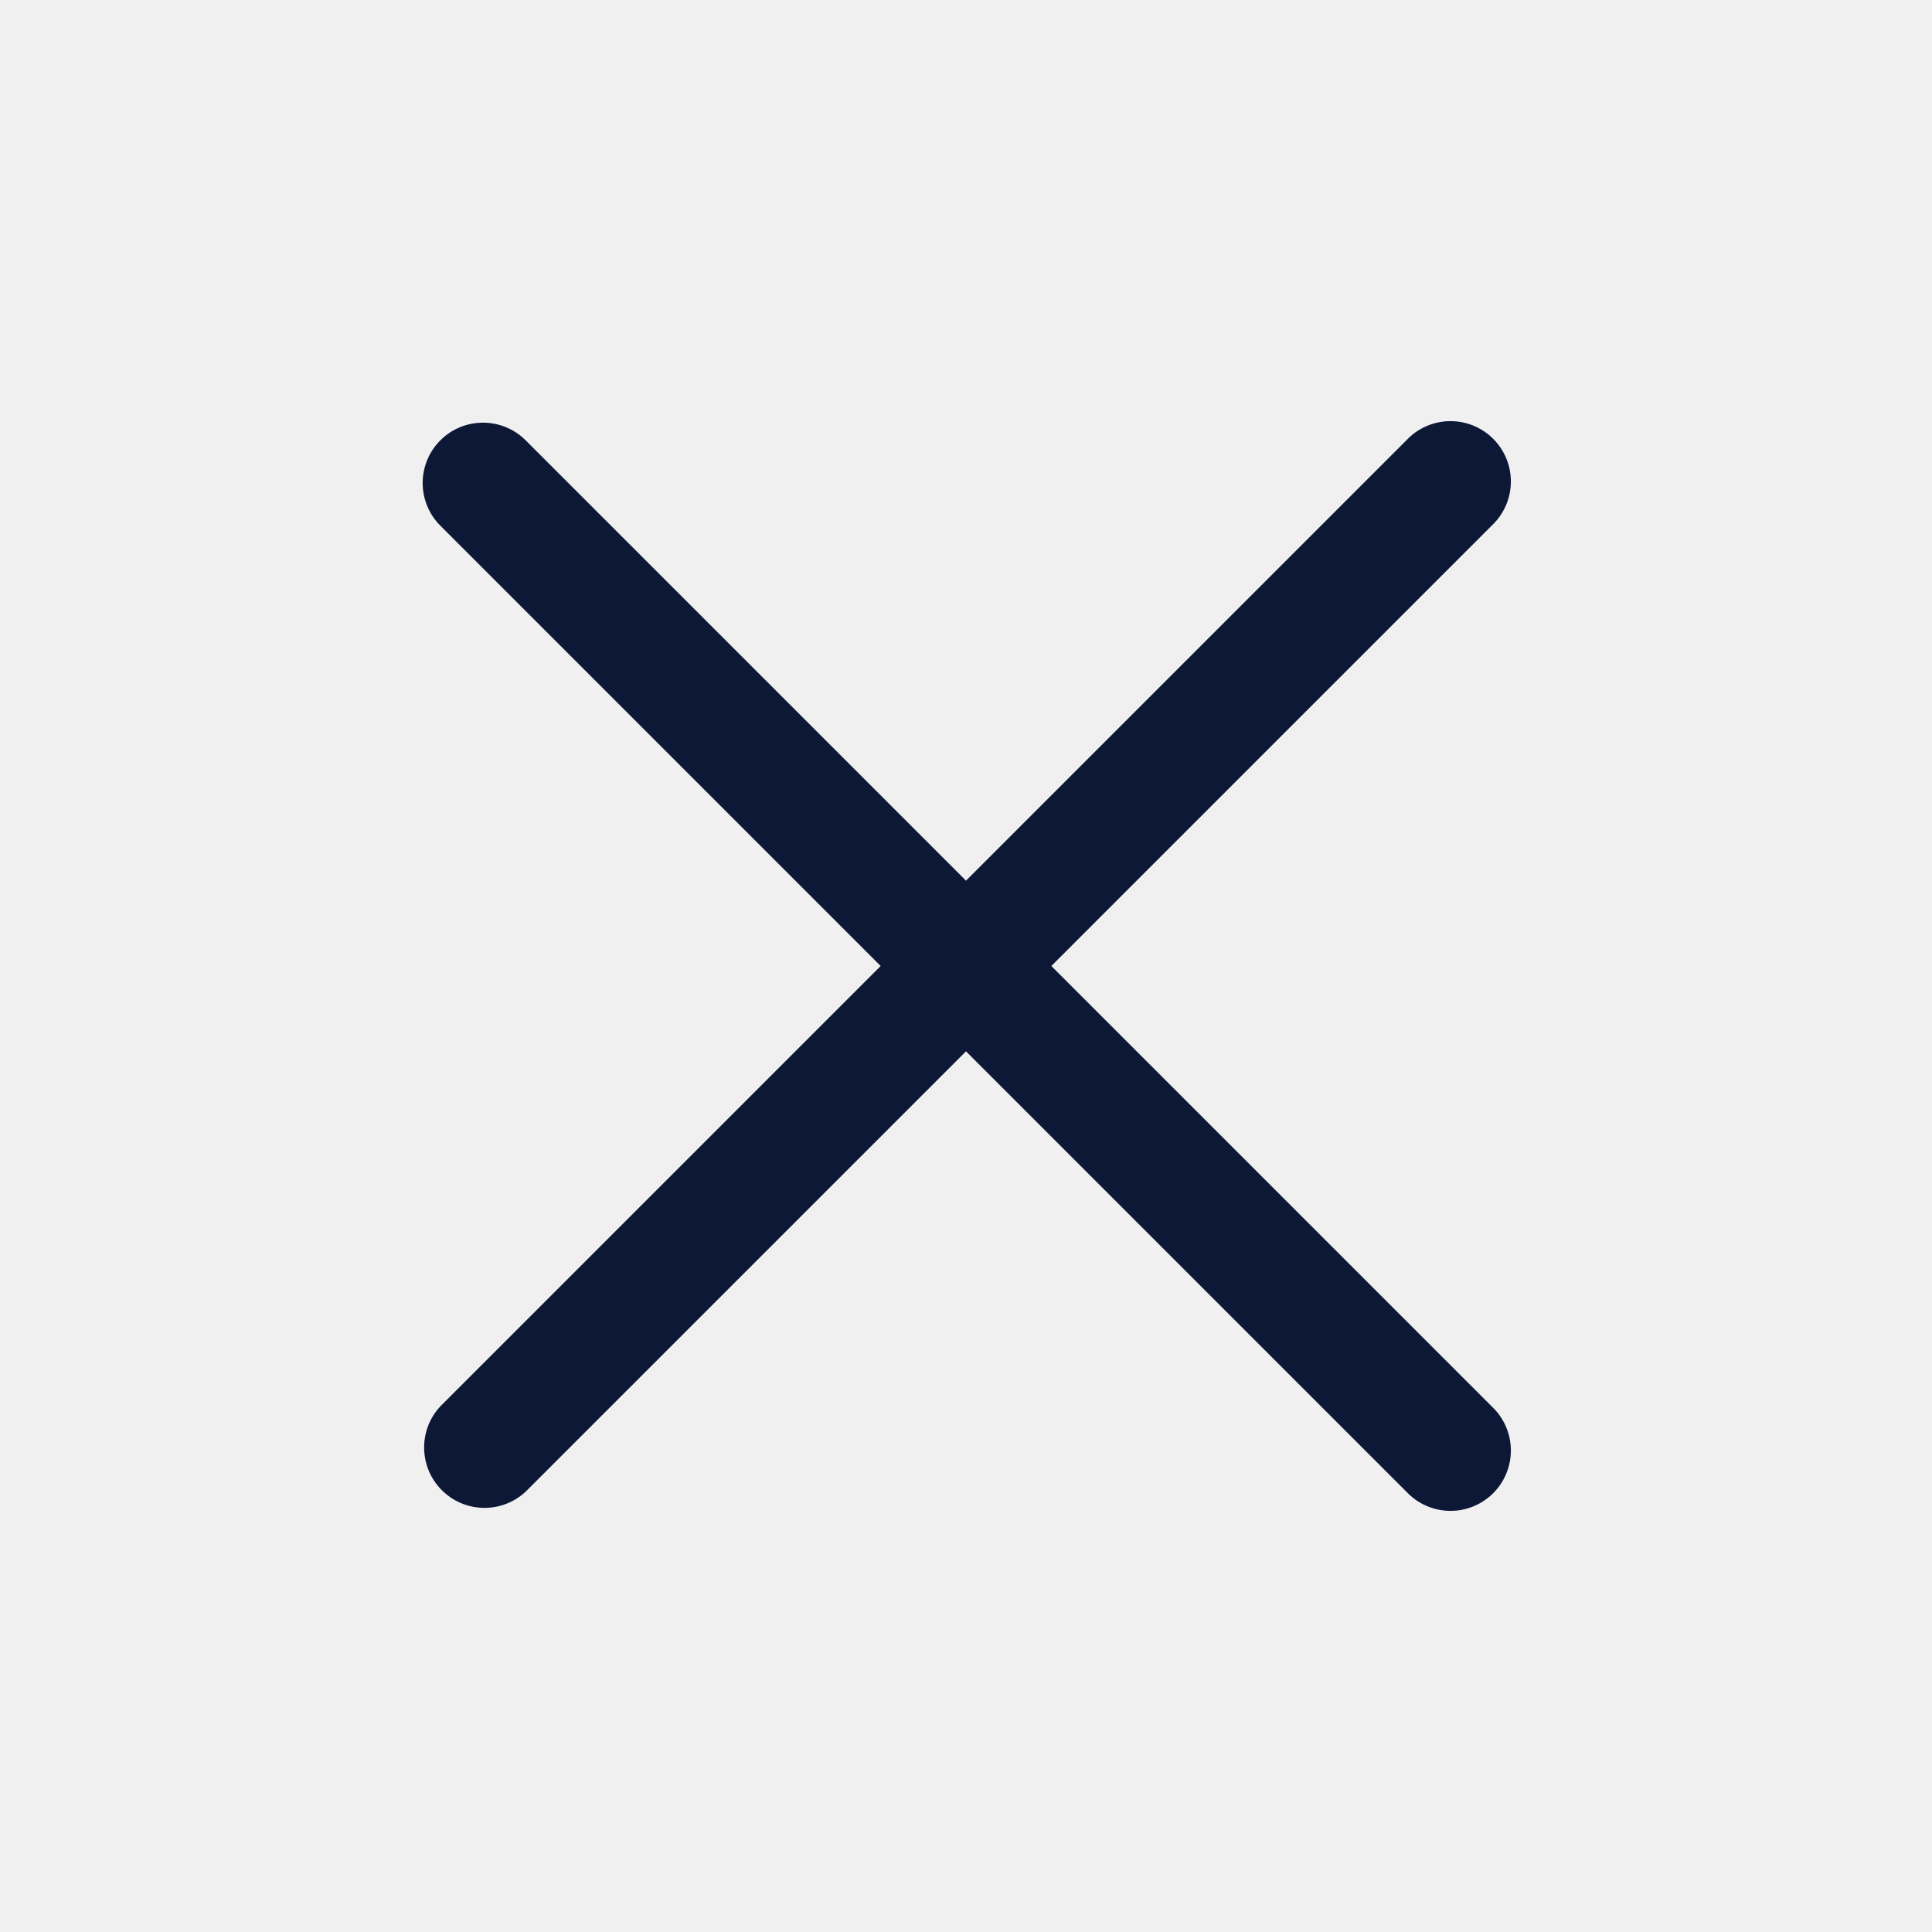
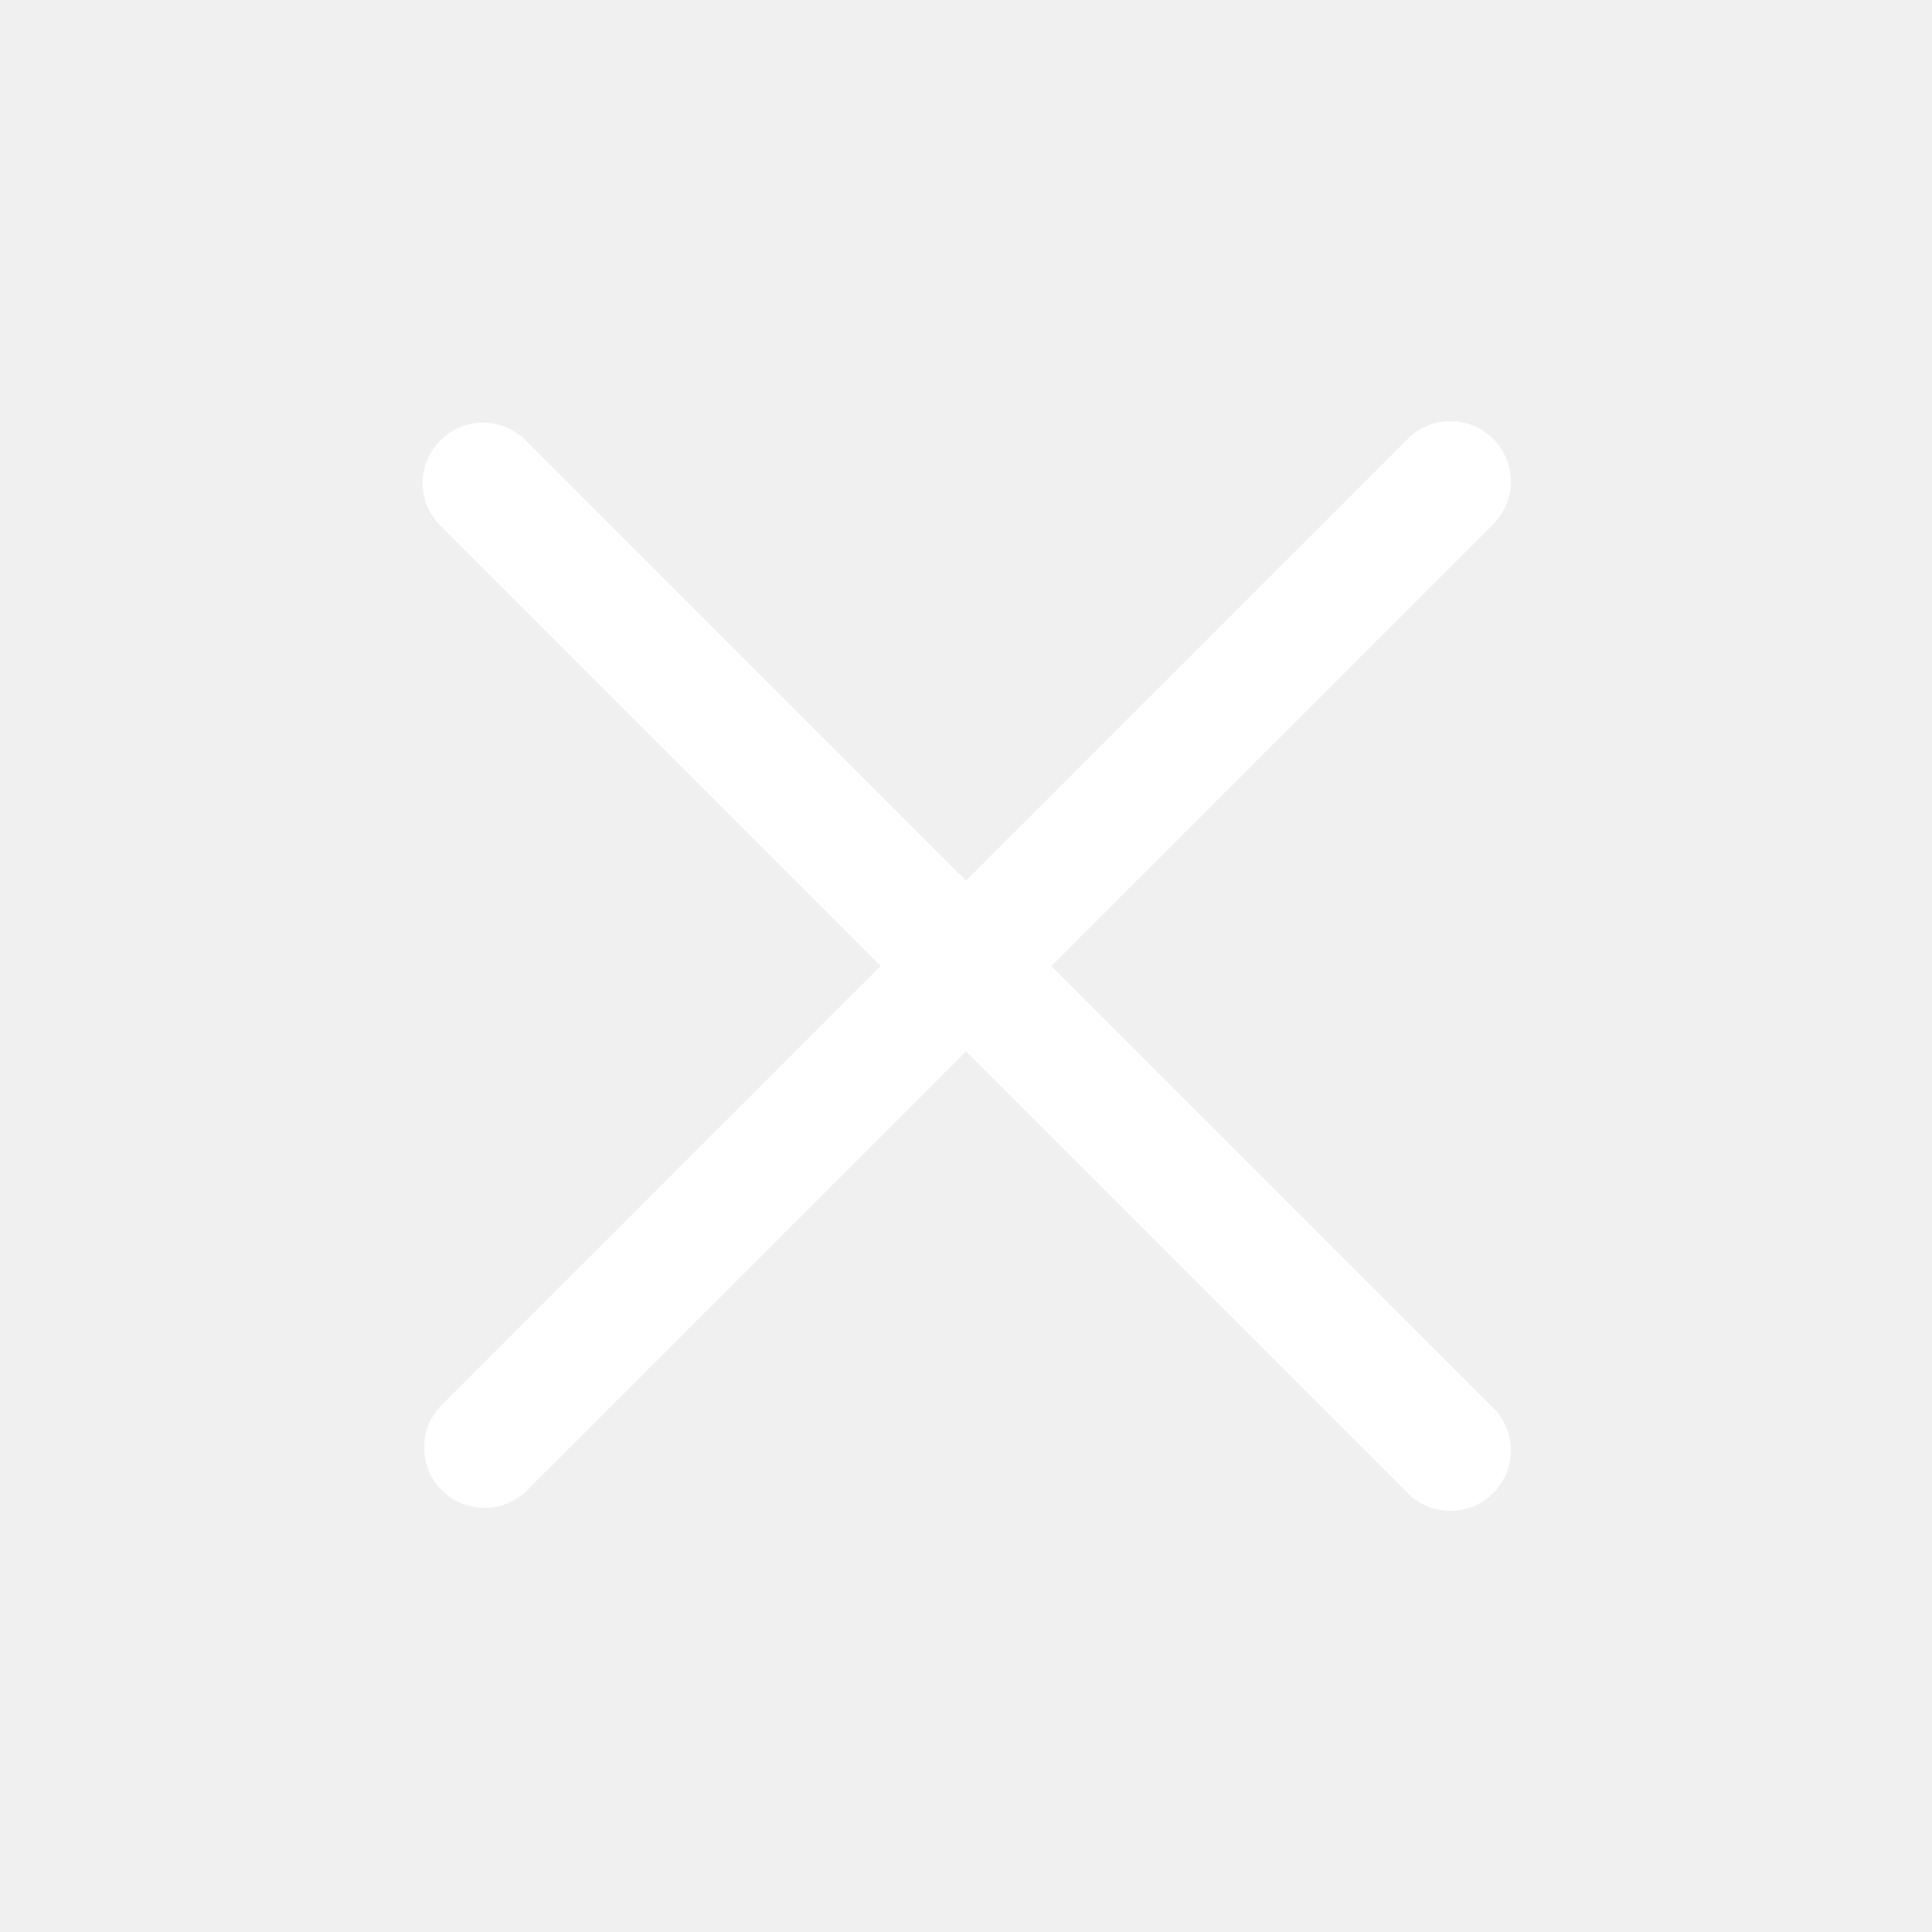
- <svg xmlns="http://www.w3.org/2000/svg" viewBox="0 0 24 24" fill="#0D1837">
+ <svg xmlns="http://www.w3.org/2000/svg" width="35" height="35" viewBox="0 0 24 24" fill="#FFFFFF">
  <path fill-rule="evenodd" d="M5.47 5.47a.75.75 0 0 1 1.06 0L12 10.94l5.47-5.47a.75.75 0 1 1 1.06 1.06L13.06 12l5.47 5.47a.75.75 0 1 1-1.06 1.06L12 13.06l-5.47 5.47a.75.75 0 0 1-1.06-1.06L10.94 12 5.47 6.53a.75.75 0 0 1 0-1.06Z" clip-rule="evenodd" />
</svg>
